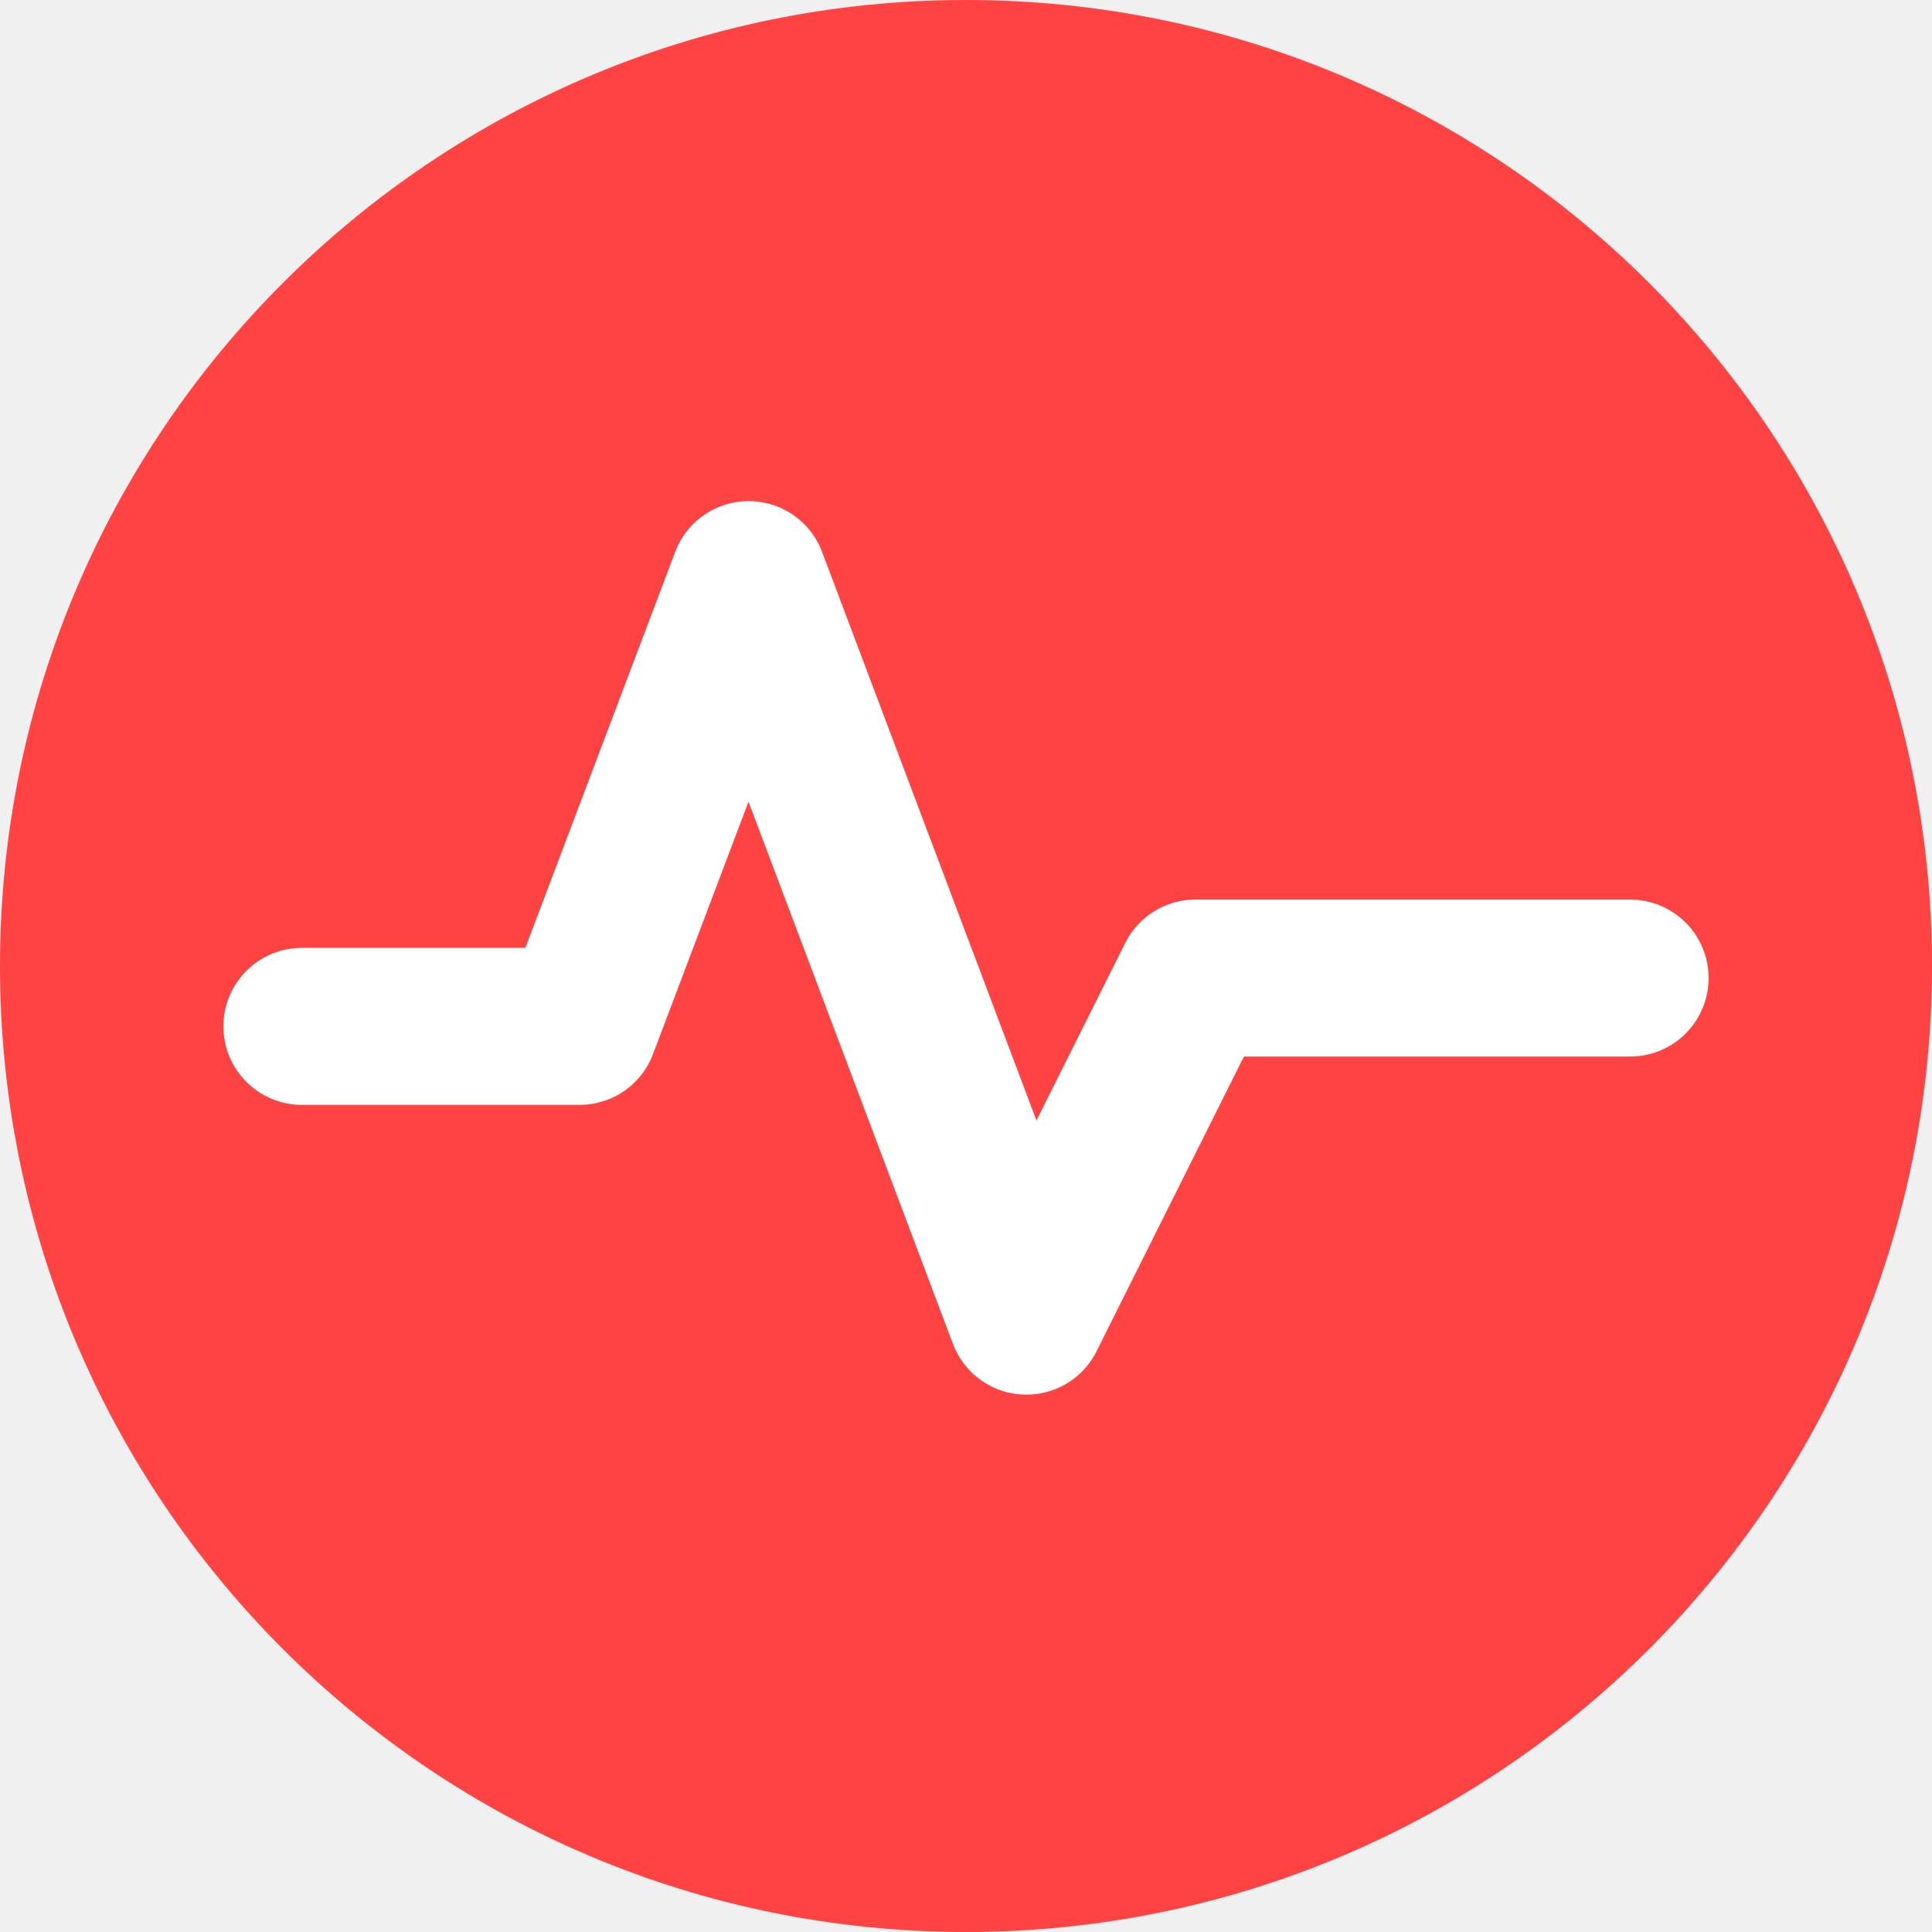
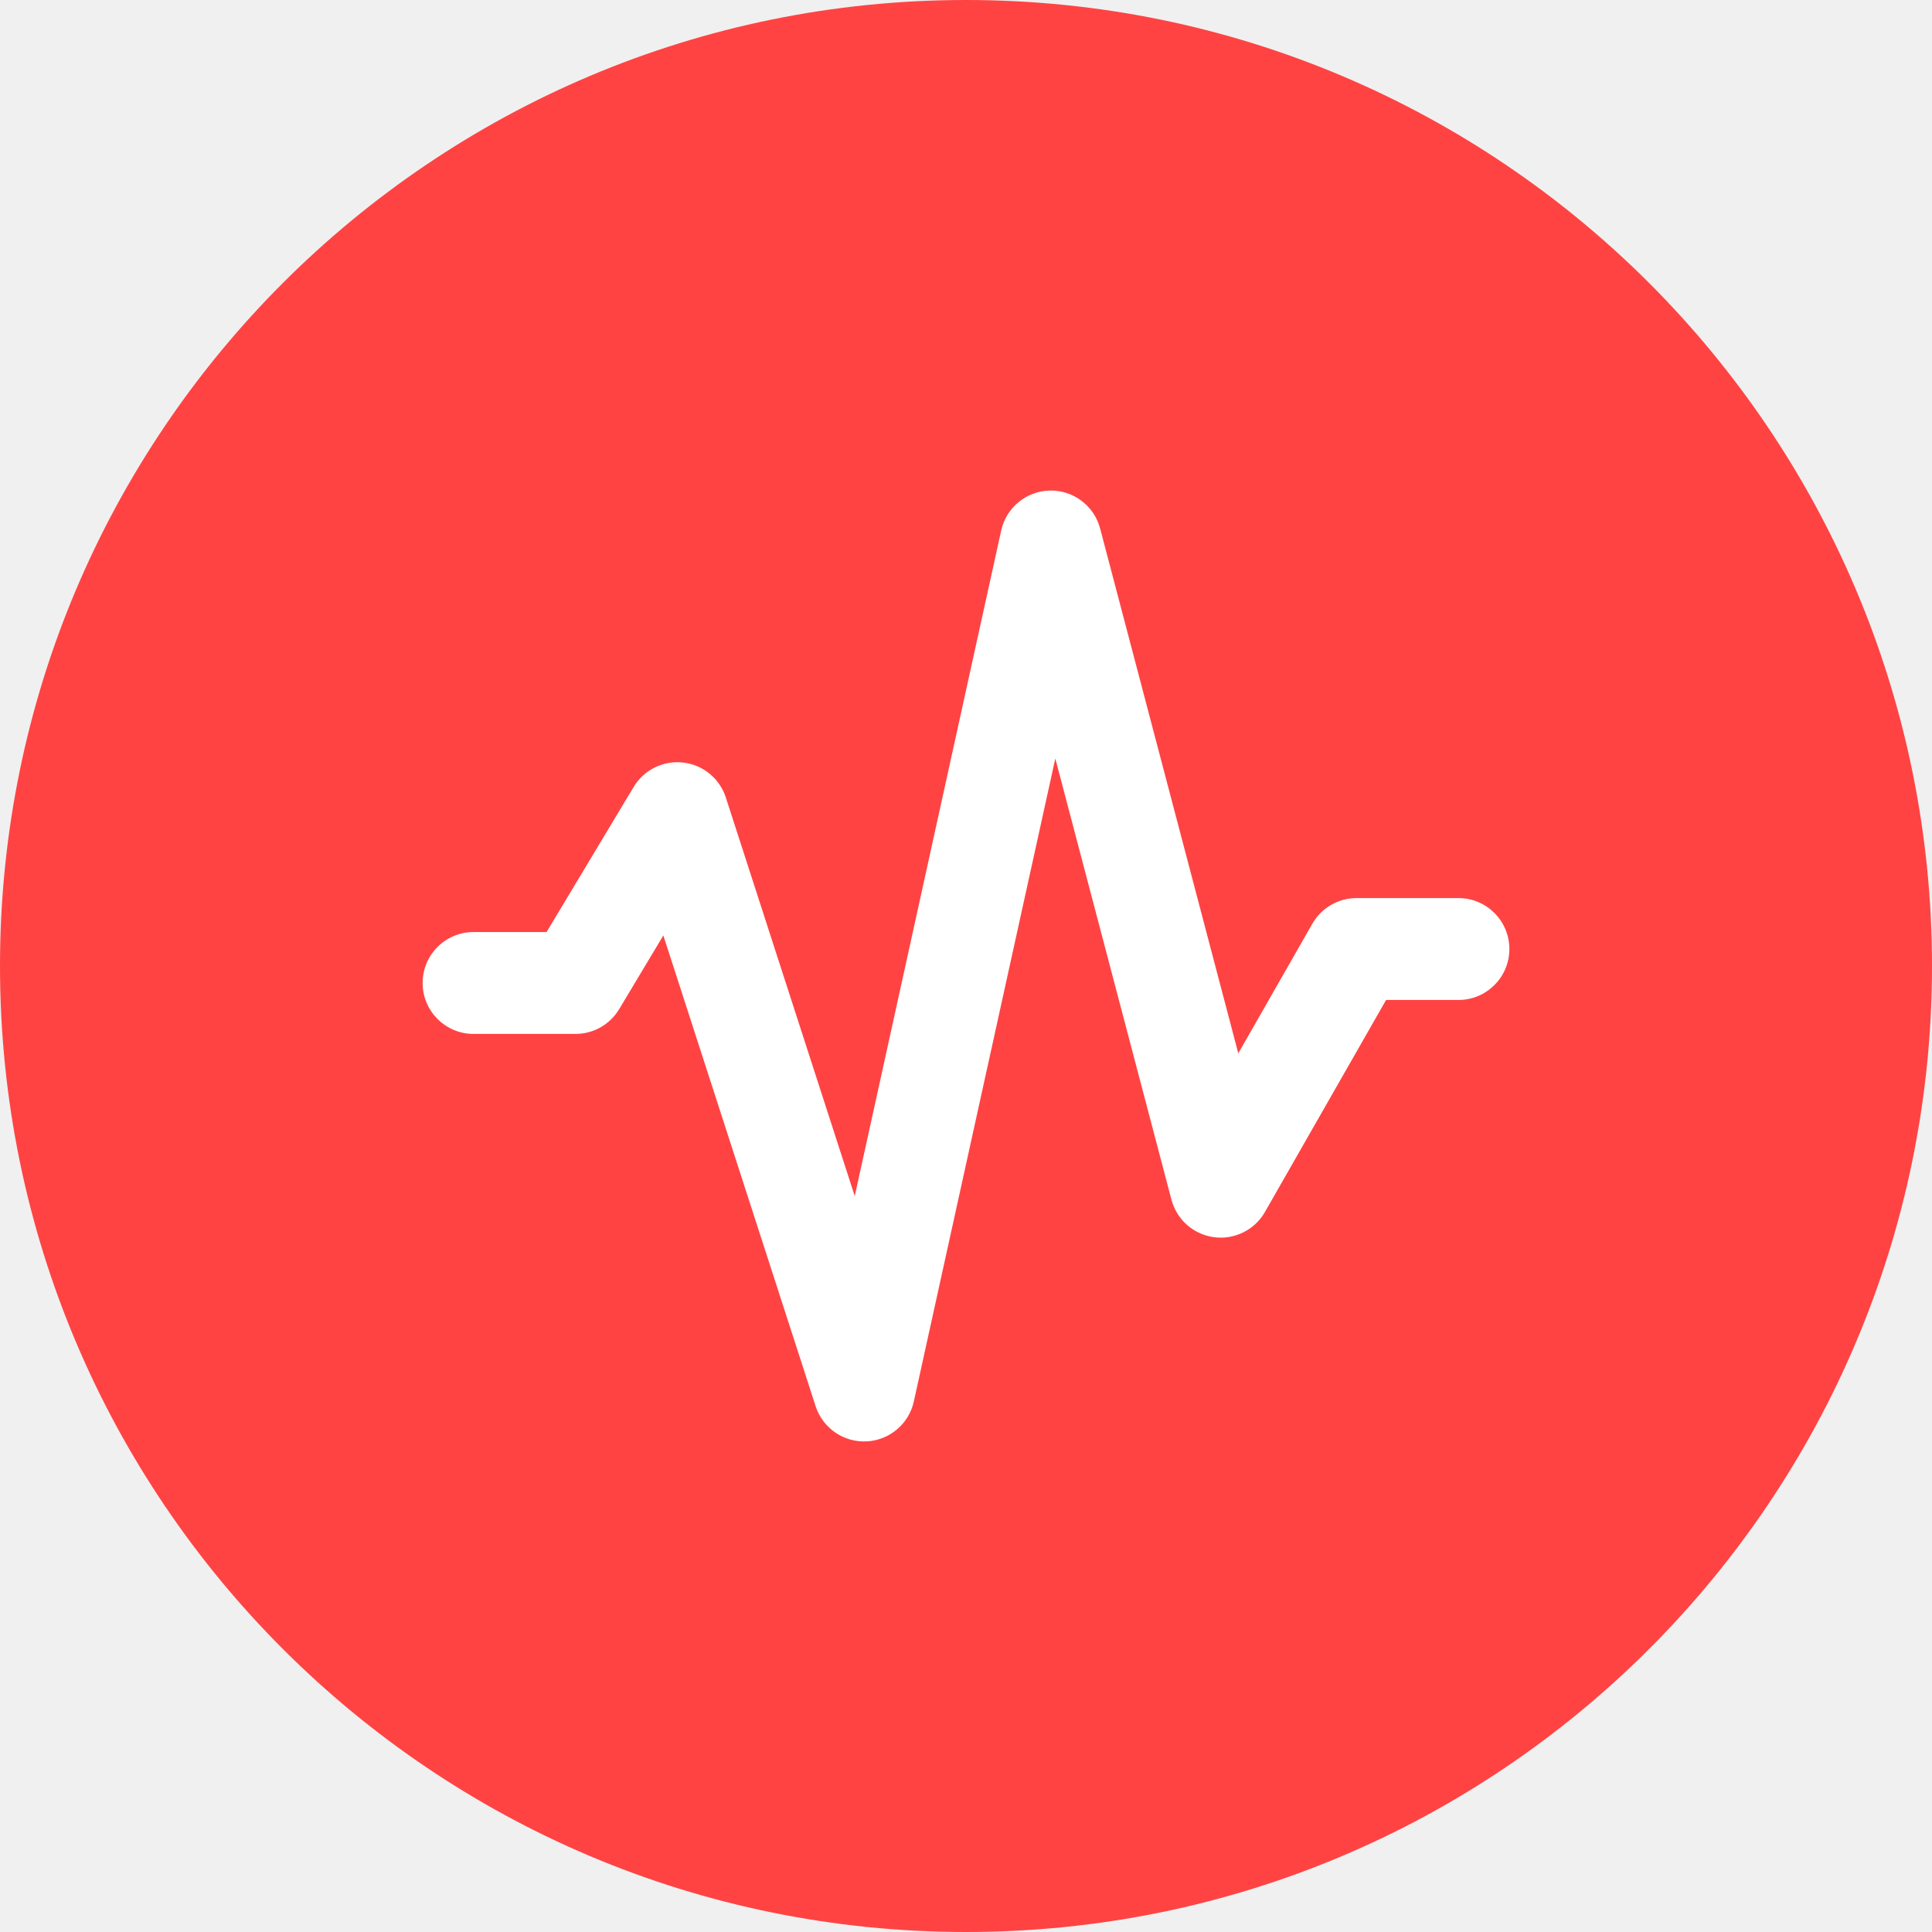
<svg xmlns="http://www.w3.org/2000/svg" viewBox="0 0 32 32">
  <circle cx="16" cy="16" r="16" fill="#ff4343" />
-   <path d="M5 17h4.6l2.8-7.4 4.6 12.2 2.8-5.6H27" fill="none" stroke="#fff" stroke-width="2.6" stroke-linecap="round" stroke-linejoin="round" />
+   <path transform="translate(7 7) scale(1.125)" fill="#fff" fill-rule="evenodd" clip-rule="evenodd" d="M9.235 1a.75.75 0 0 1 .74.56l2.034 7.726 1.09-1.908A.75.75 0 0 1 13.75 7h1.5a.75.75 0 0 1 0 1.5h-1.065l-1.784 3.122a.75.75 0 0 1-1.376-.181l-1.71-6.496-2.083 9.466a.75.75 0 0 1-1.446.07L3.544 7.55l-.65 1.085A.75.75 0 0 1 2.25 9H.75a.75.75 0 1 1 0-1.5h1.075l1.282-2.136a.75.75 0 0 1 1.357.155l1.898 5.868 2.156-9.798A.75.75 0 0 1 9.235 1" />
</svg>
